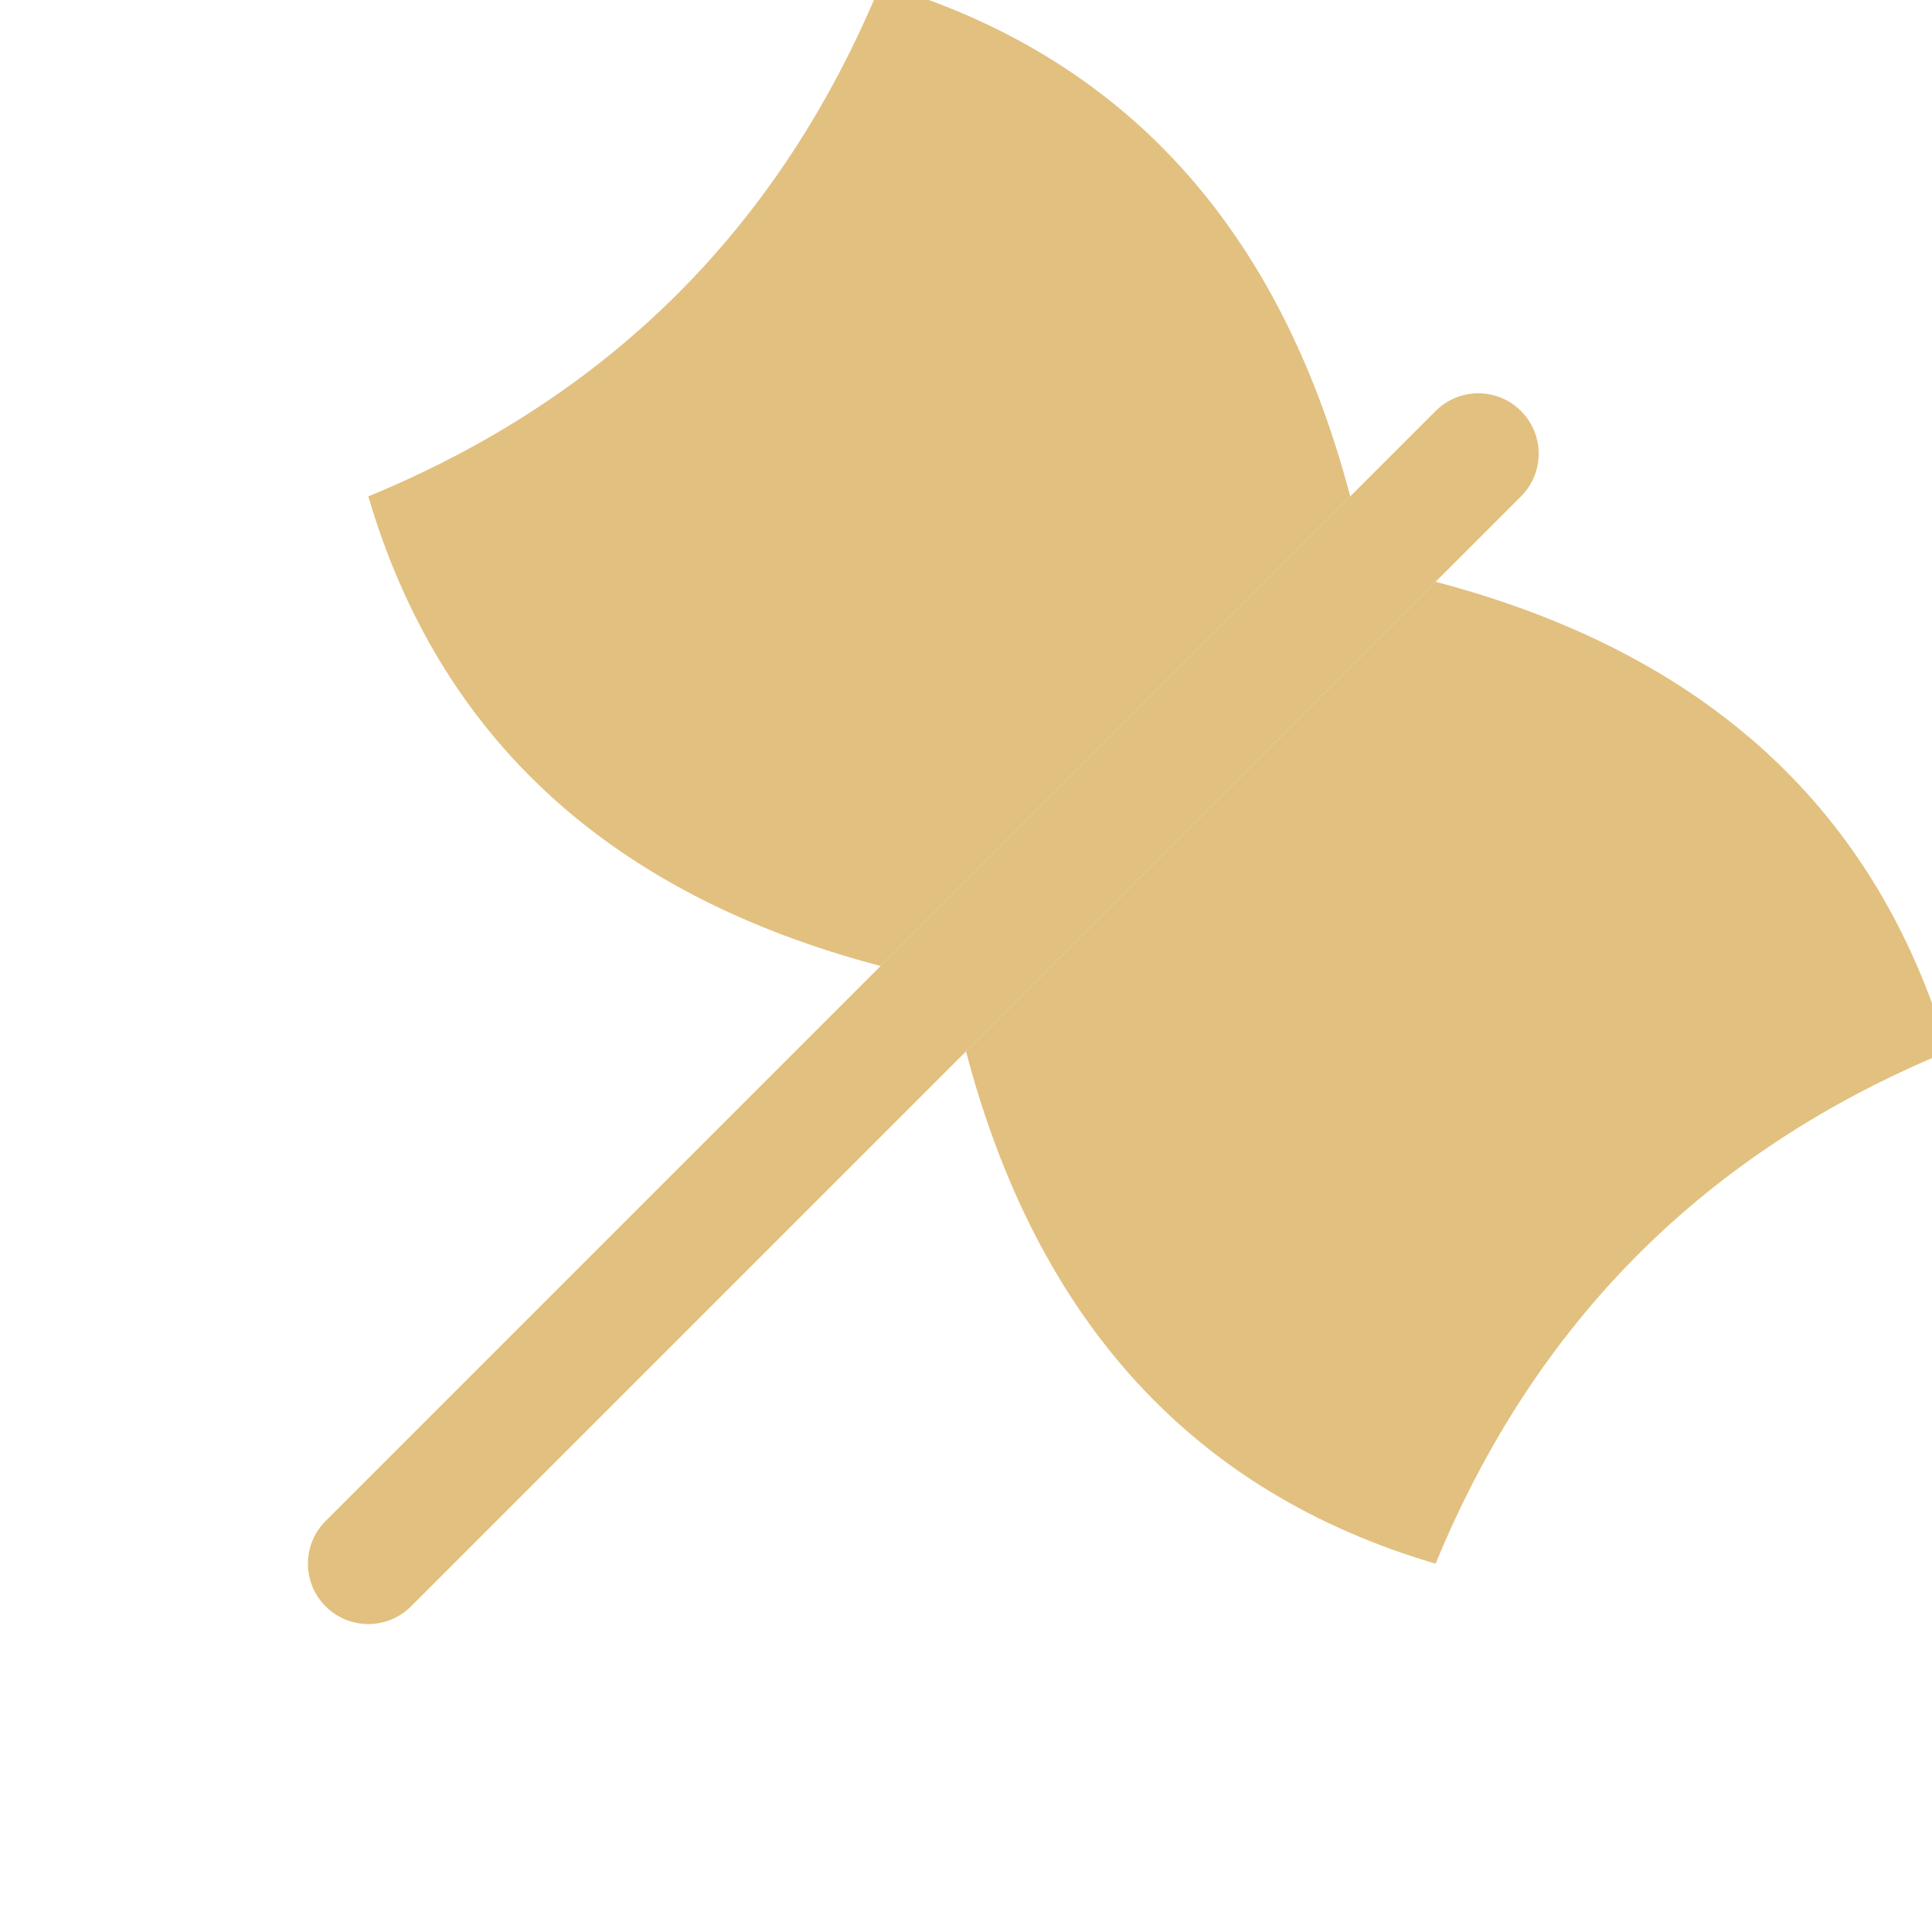
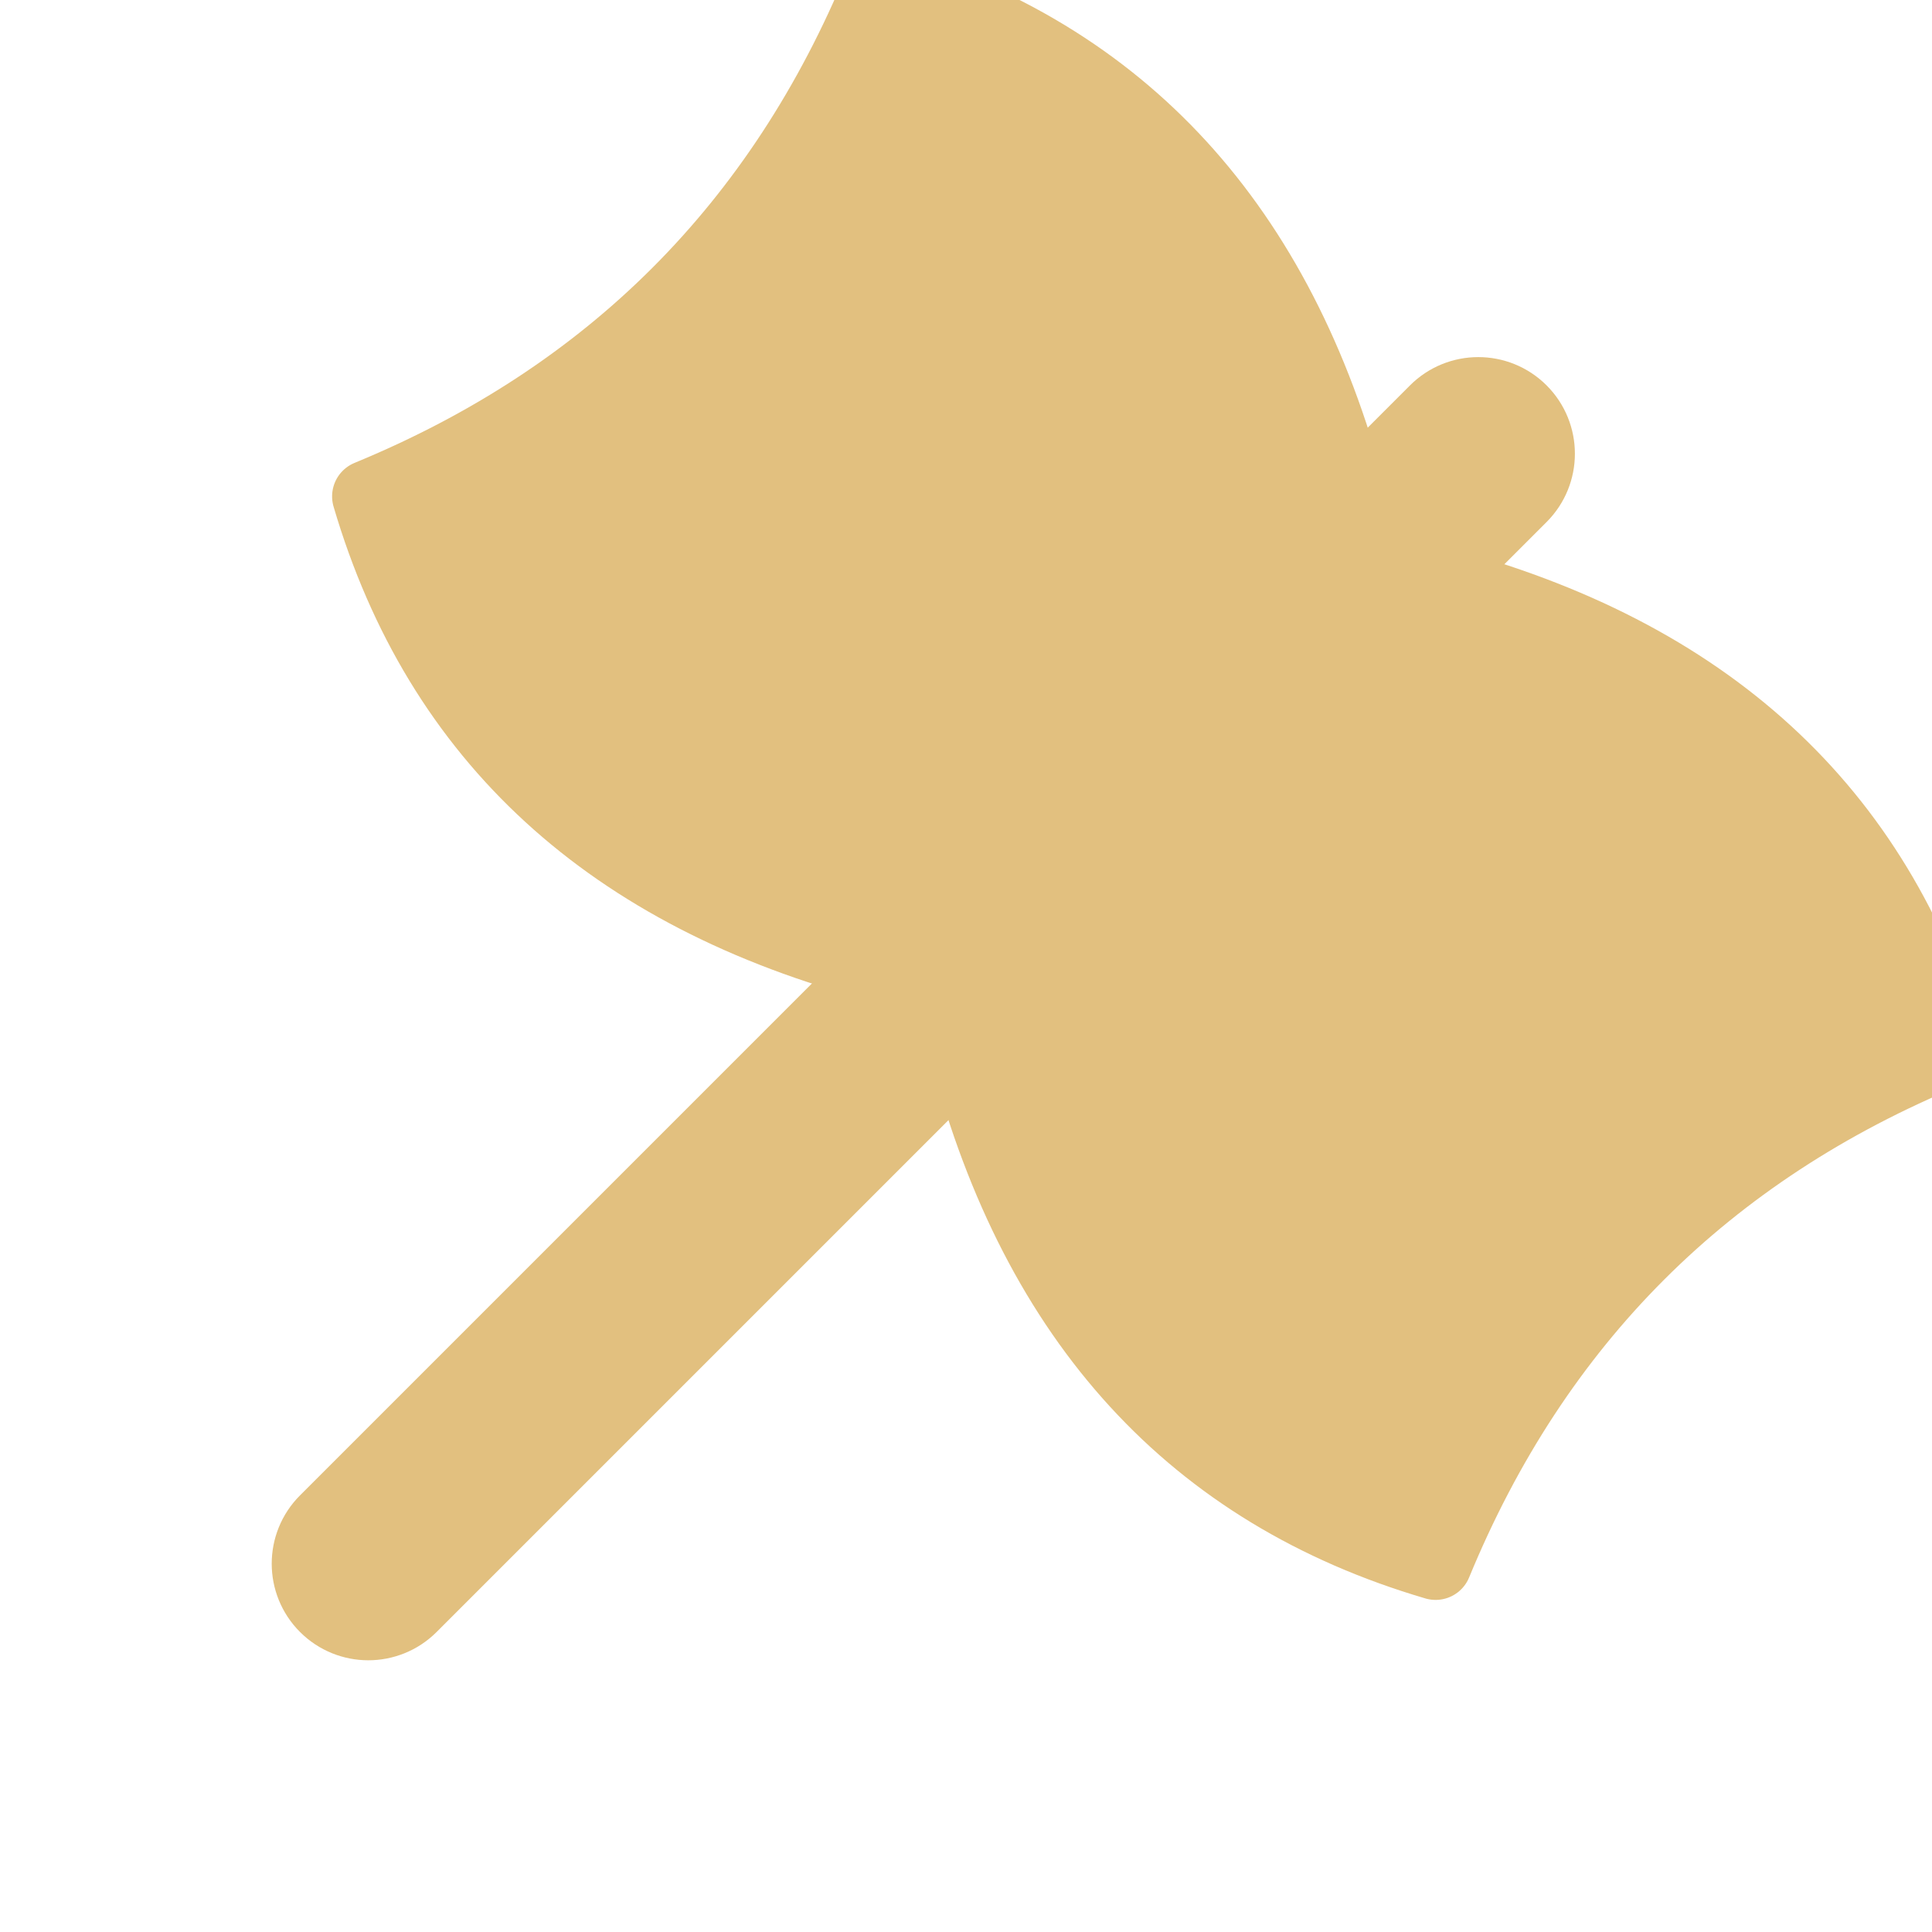
<svg xmlns="http://www.w3.org/2000/svg" viewBox="0 0 32 32" fill="#e2c07f" stroke="#e2c07f" stroke-width="0">
-   <g transform="rotate(45 16 16)">
+   <g transform="rotate(45 16 16)" stroke-width="1.2" stroke-linejoin="round">
    <rect x="15" y="3" width="2" height="28" rx="1" />
    <path fill-rule="evenodd" d="M17 6Q23 2.5 28.5 5.5Q26 11.5 28.5 17.5Q23 20.5 17 17Z" />
    <path fill-rule="evenodd" d="M15 6Q9 2.5 3.5 5.5Q6 11.5 3.5 17.5Q9 20.5 15 17Z" />
  </g>
</svg>
